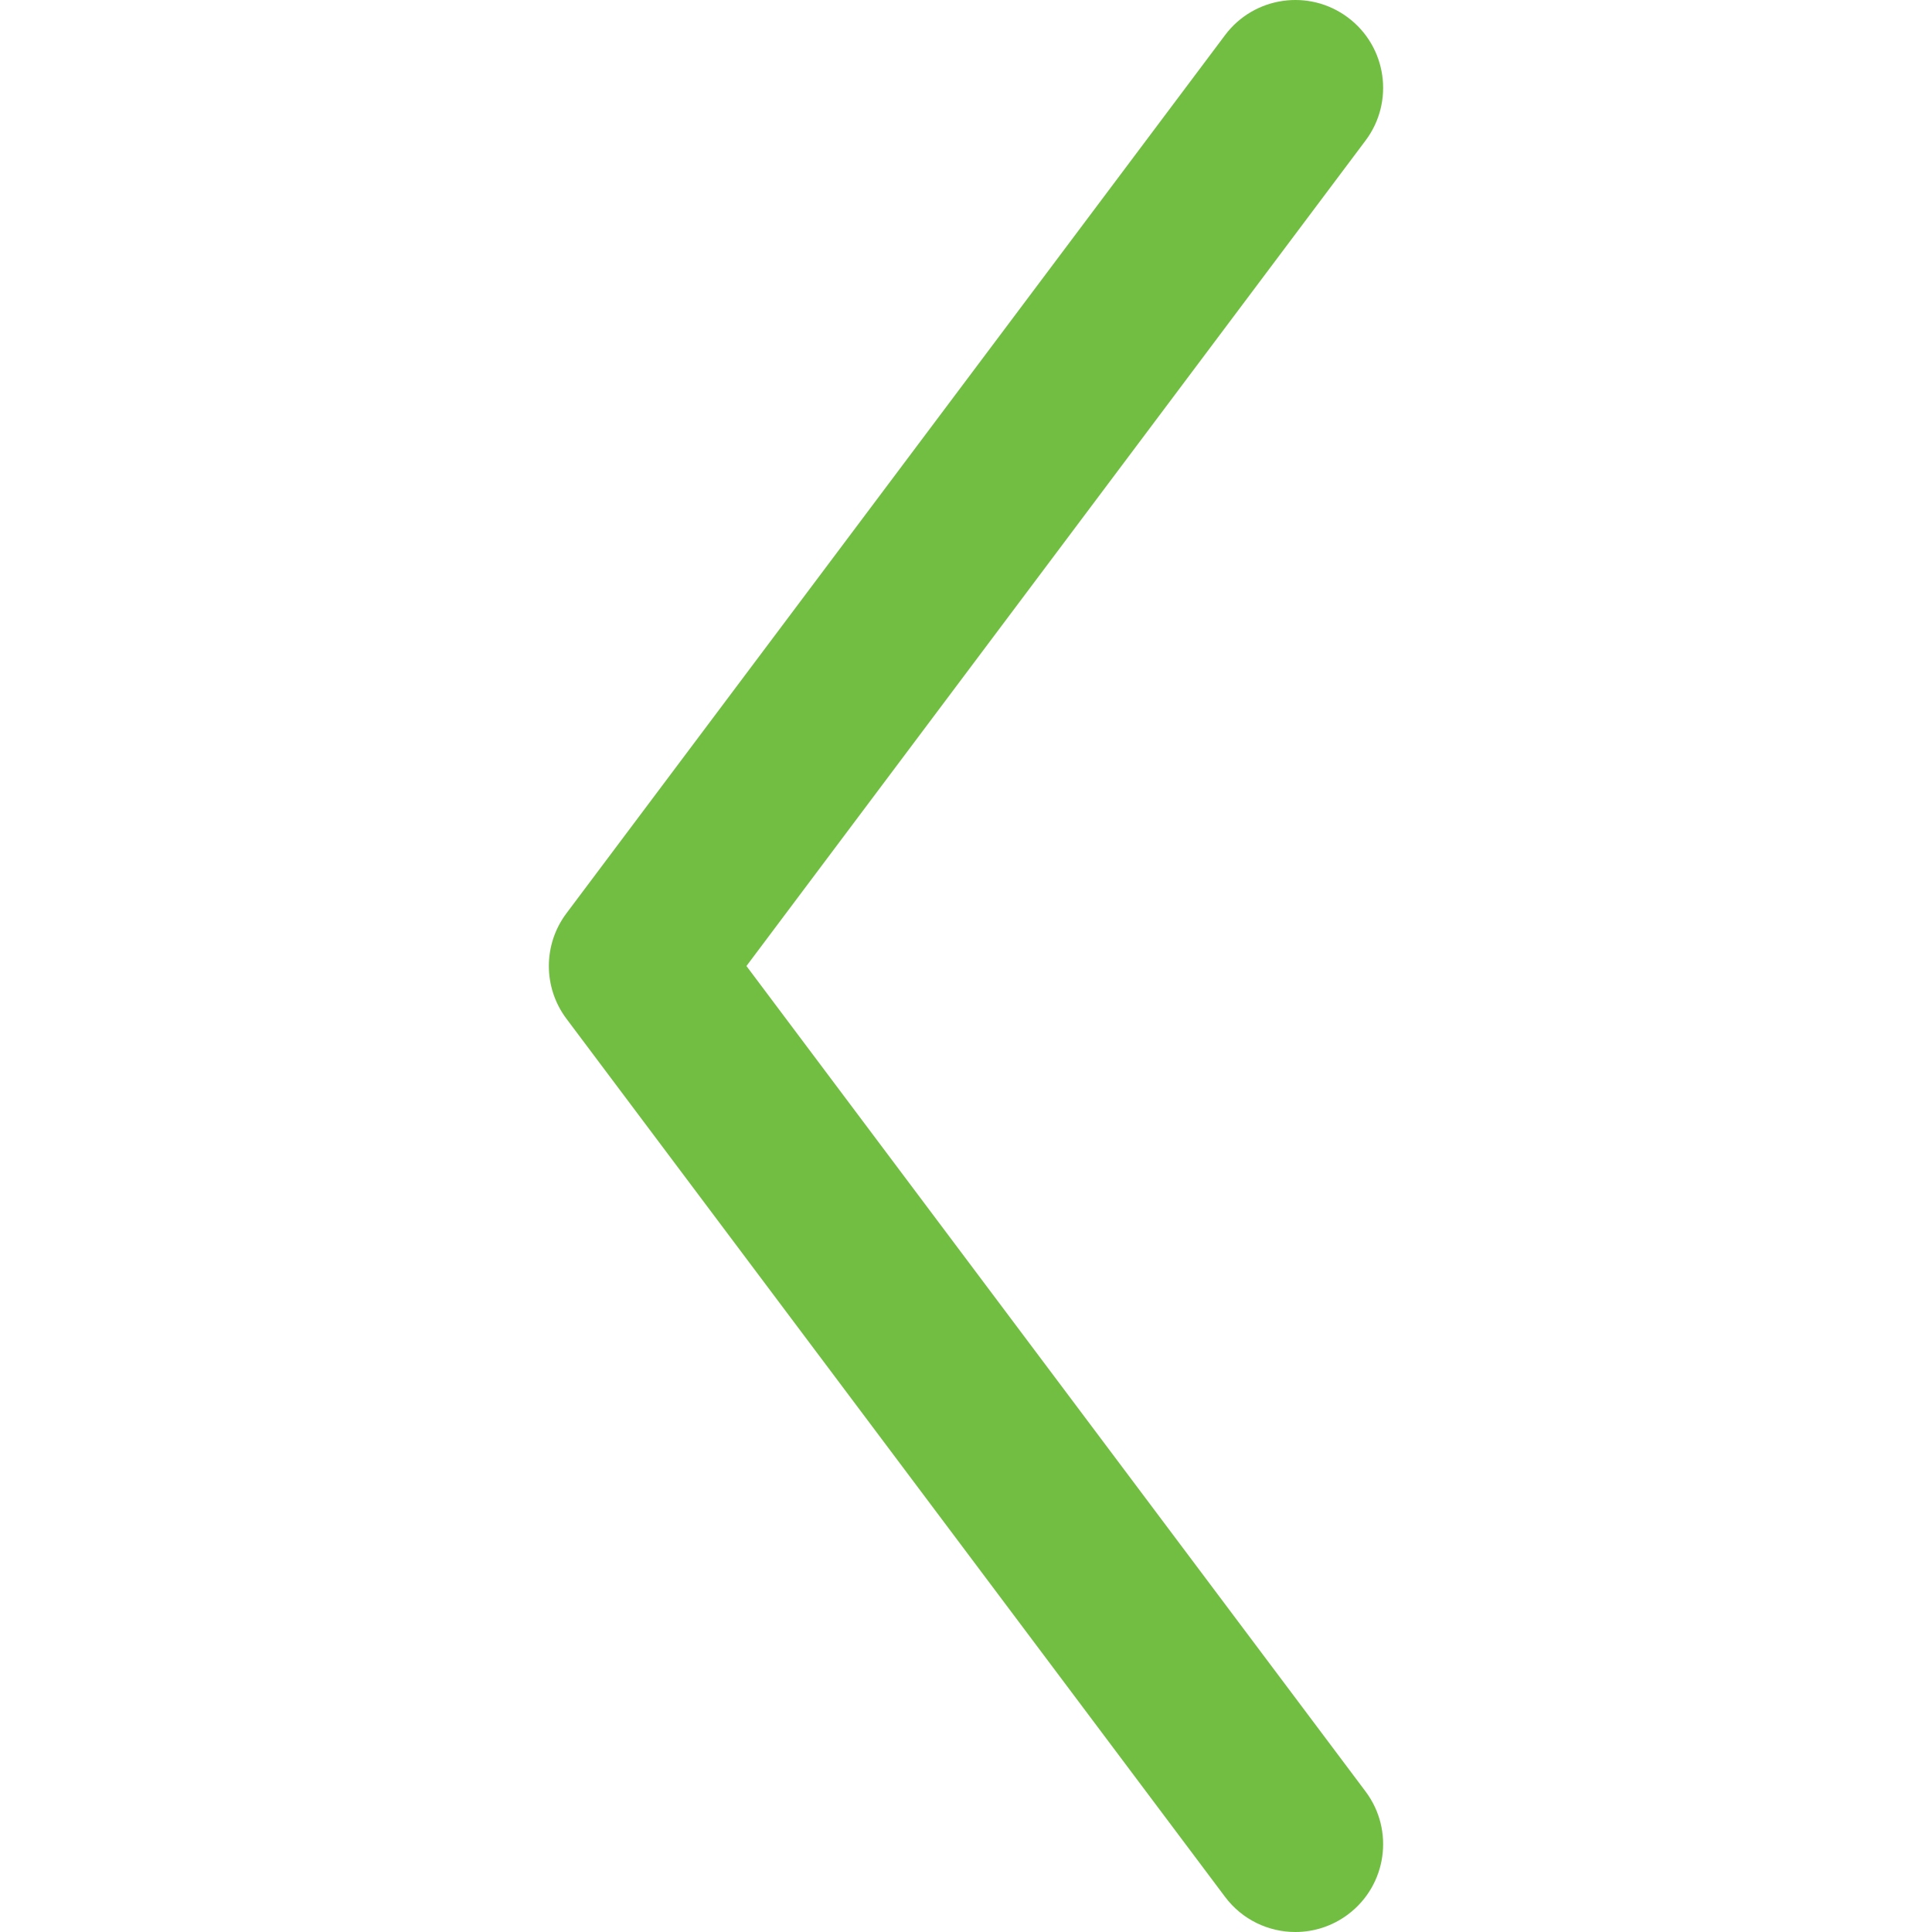
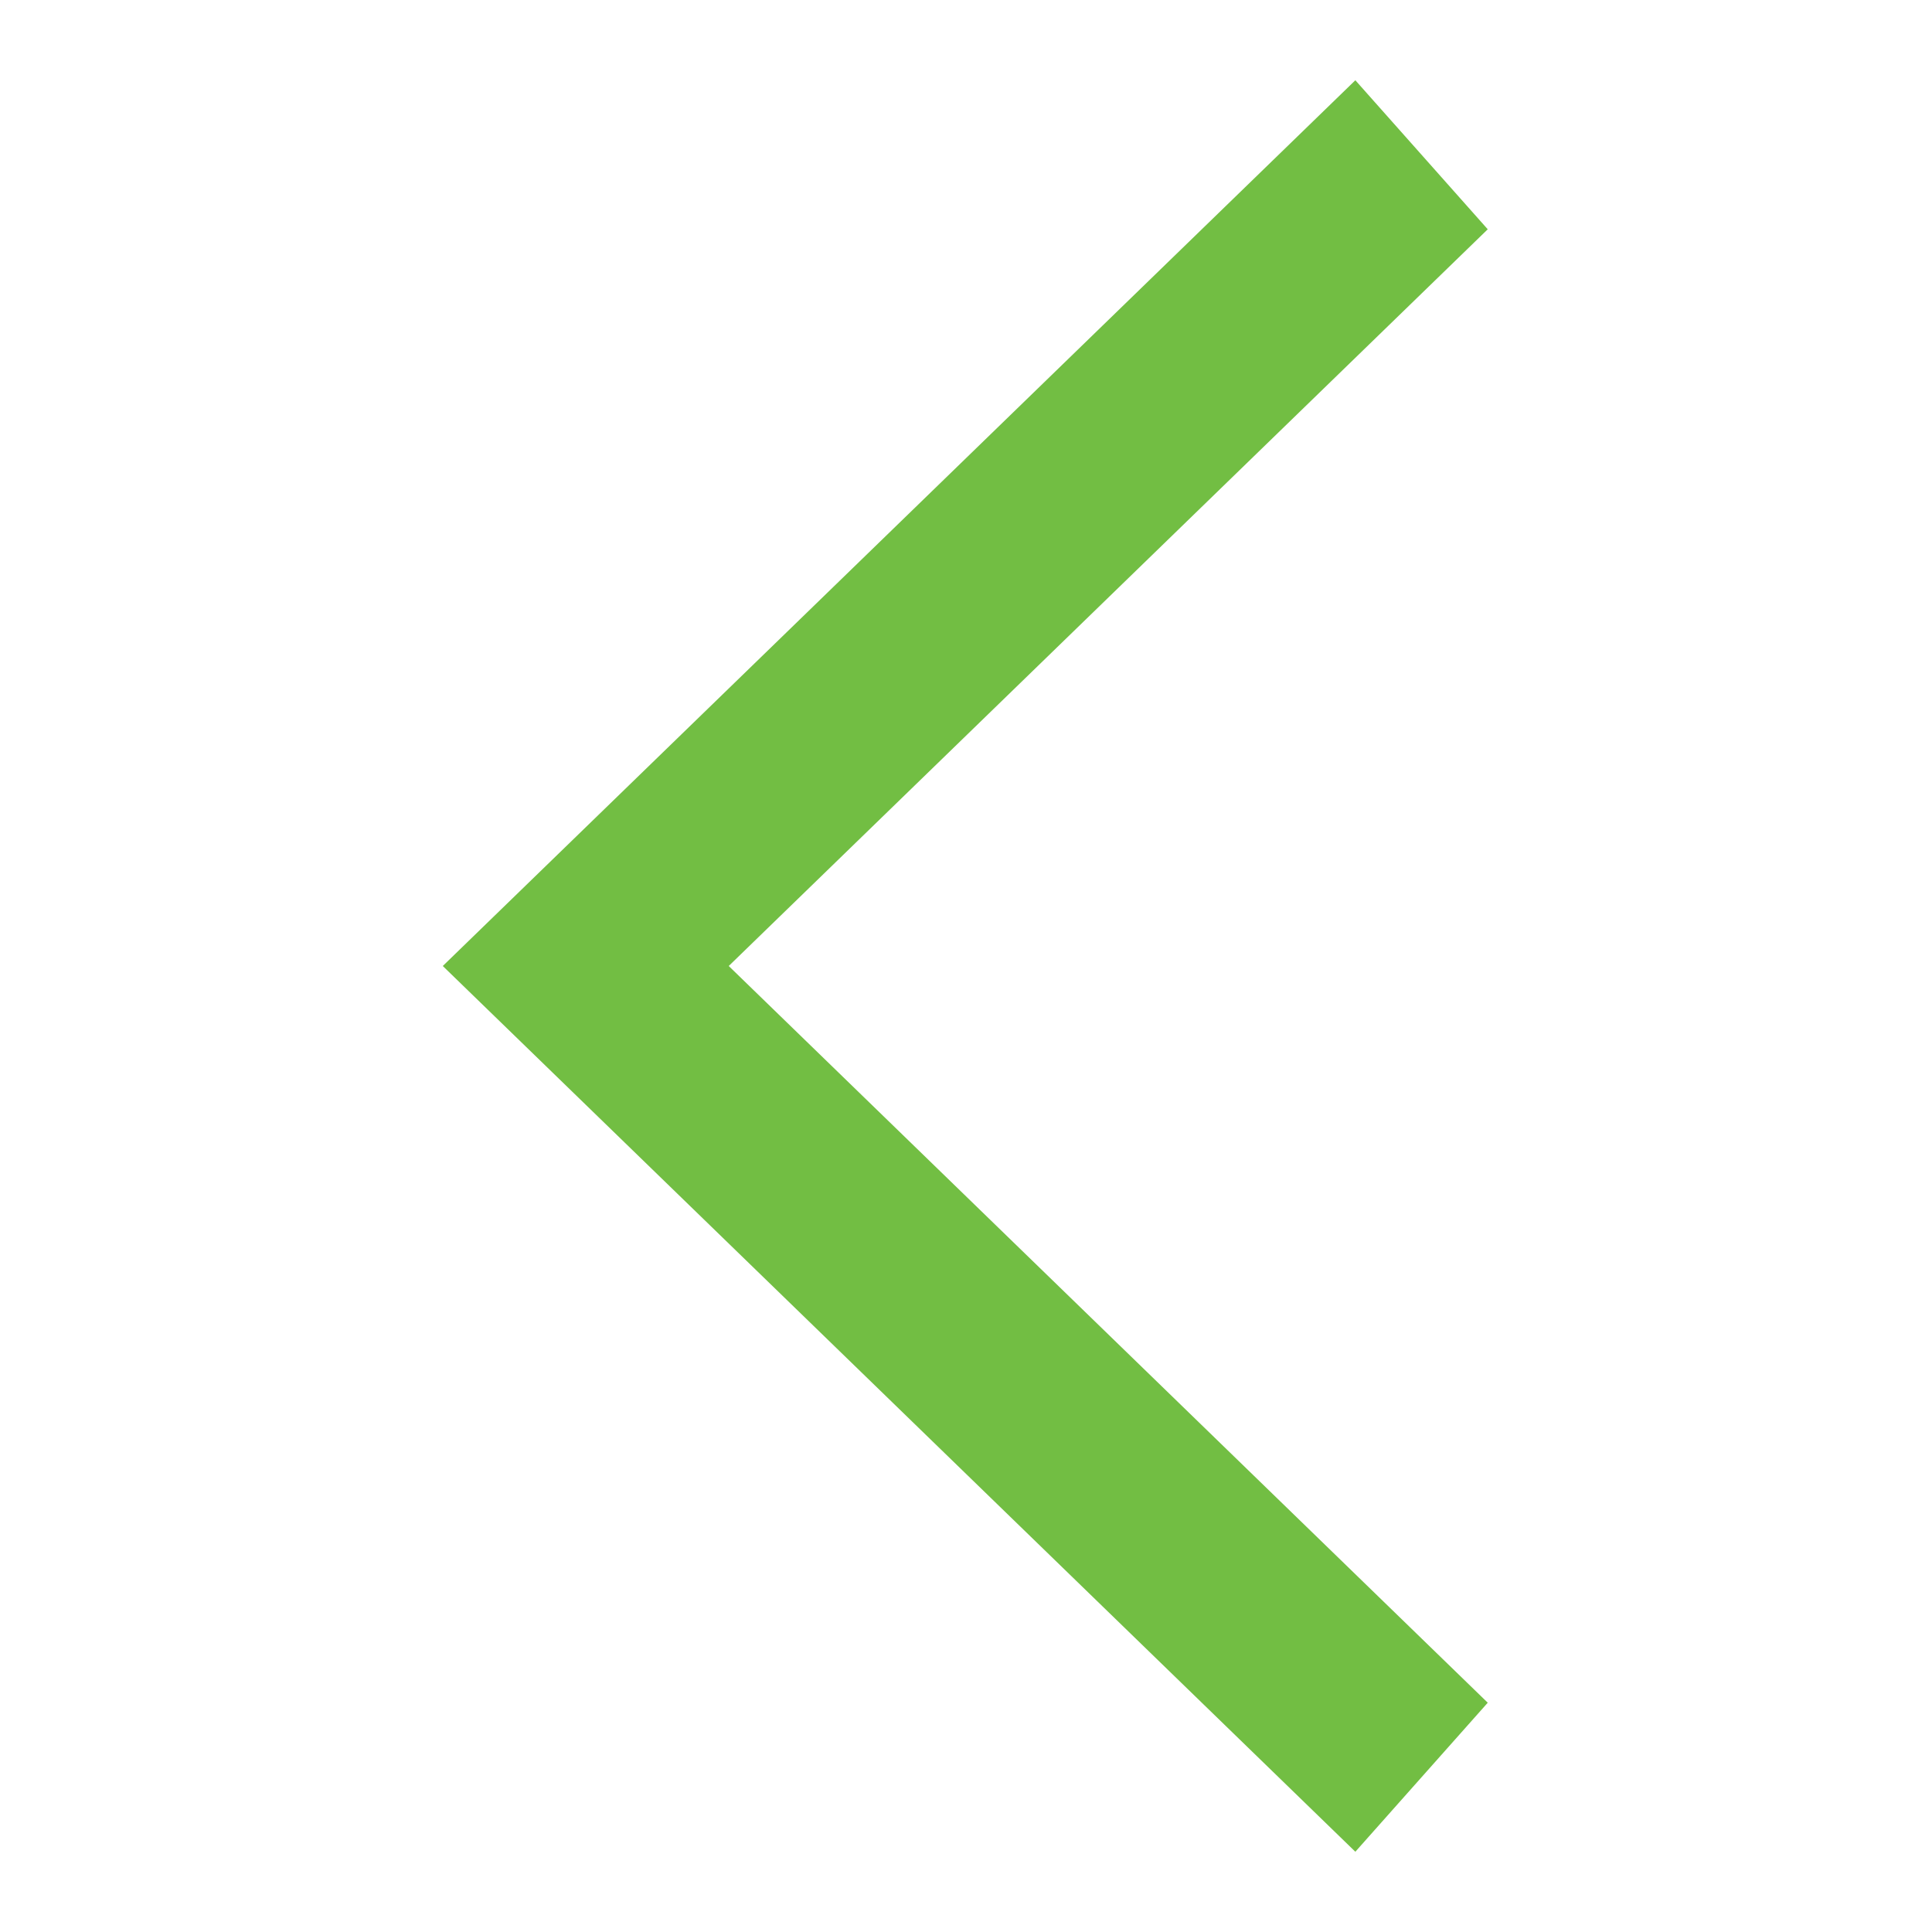
- <svg xmlns="http://www.w3.org/2000/svg" fill="#72be43" height="800px" width="800px" version="1.1" id="Layer_1" viewBox="0 0 330.002 330.002" xml:space="preserve">
-   <path id="XMLID_227_" d="M233.25,306.001L127.5,165.005L233.25,24.001c4.971-6.628,3.627-16.03-3-21c-6.627-4.971-16.03-3.626-21,3  L96.75,156.005c-4,5.333-4,12.667,0,18l112.5,149.996c2.947,3.93,7.451,6.001,12.012,6.001c3.131,0,6.29-0.978,8.988-3.001  C236.878,322.03,238.221,312.628,233.25,306.001z" />
+ <svg xmlns="http://www.w3.org/2000/svg" width="64px" height="64px" viewBox="0 0 1024 1024" class="icon" version="1.1" fill="#72be43" stroke="#72be43" stroke-width="29.696">
+   <g id="SVGRepo_bgCarrier" stroke-width="0" />
+   <g id="SVGRepo_tracerCarrier" stroke-linecap="round" stroke-linejoin="round" stroke="#CCCCCC" stroke-width="2.048" />
+   <g id="SVGRepo_iconCarrier">
+     <path d="M768 903.232l-50.432 56.768L256 512l461.568-448 50.432 56.768L364.928 512z" fill="#00000072be43" />
+   </g>
</svg>
